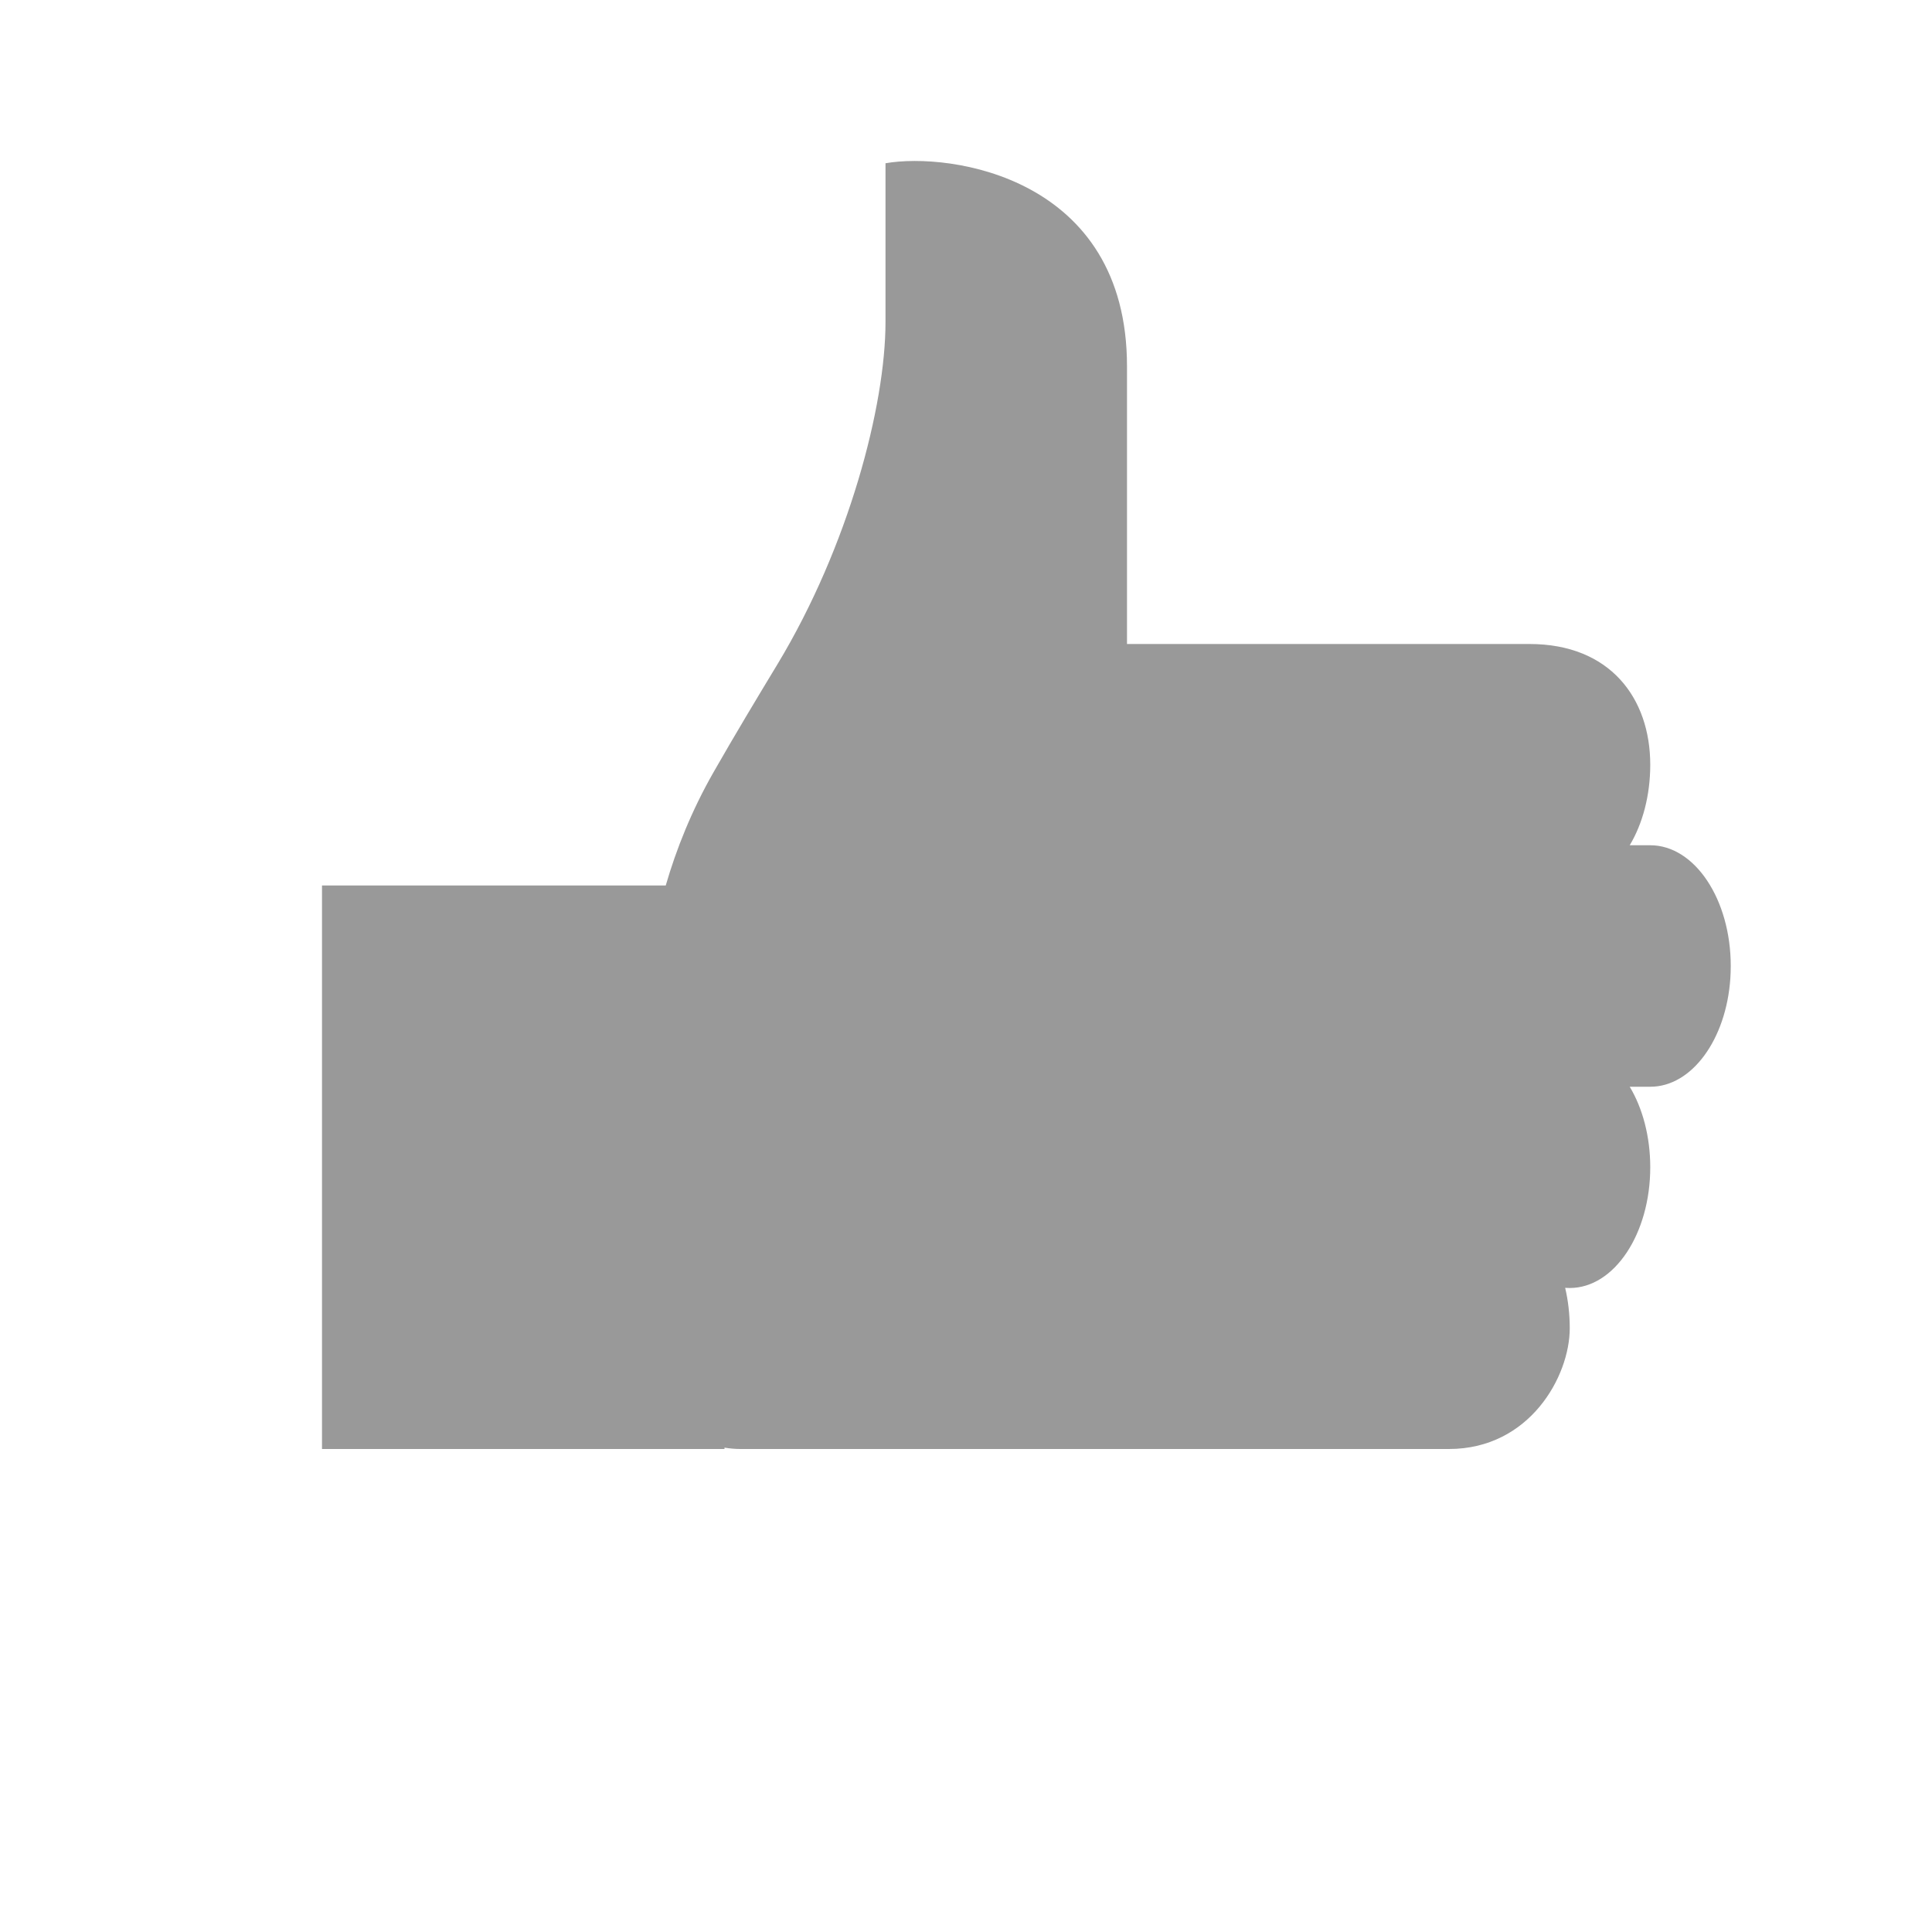
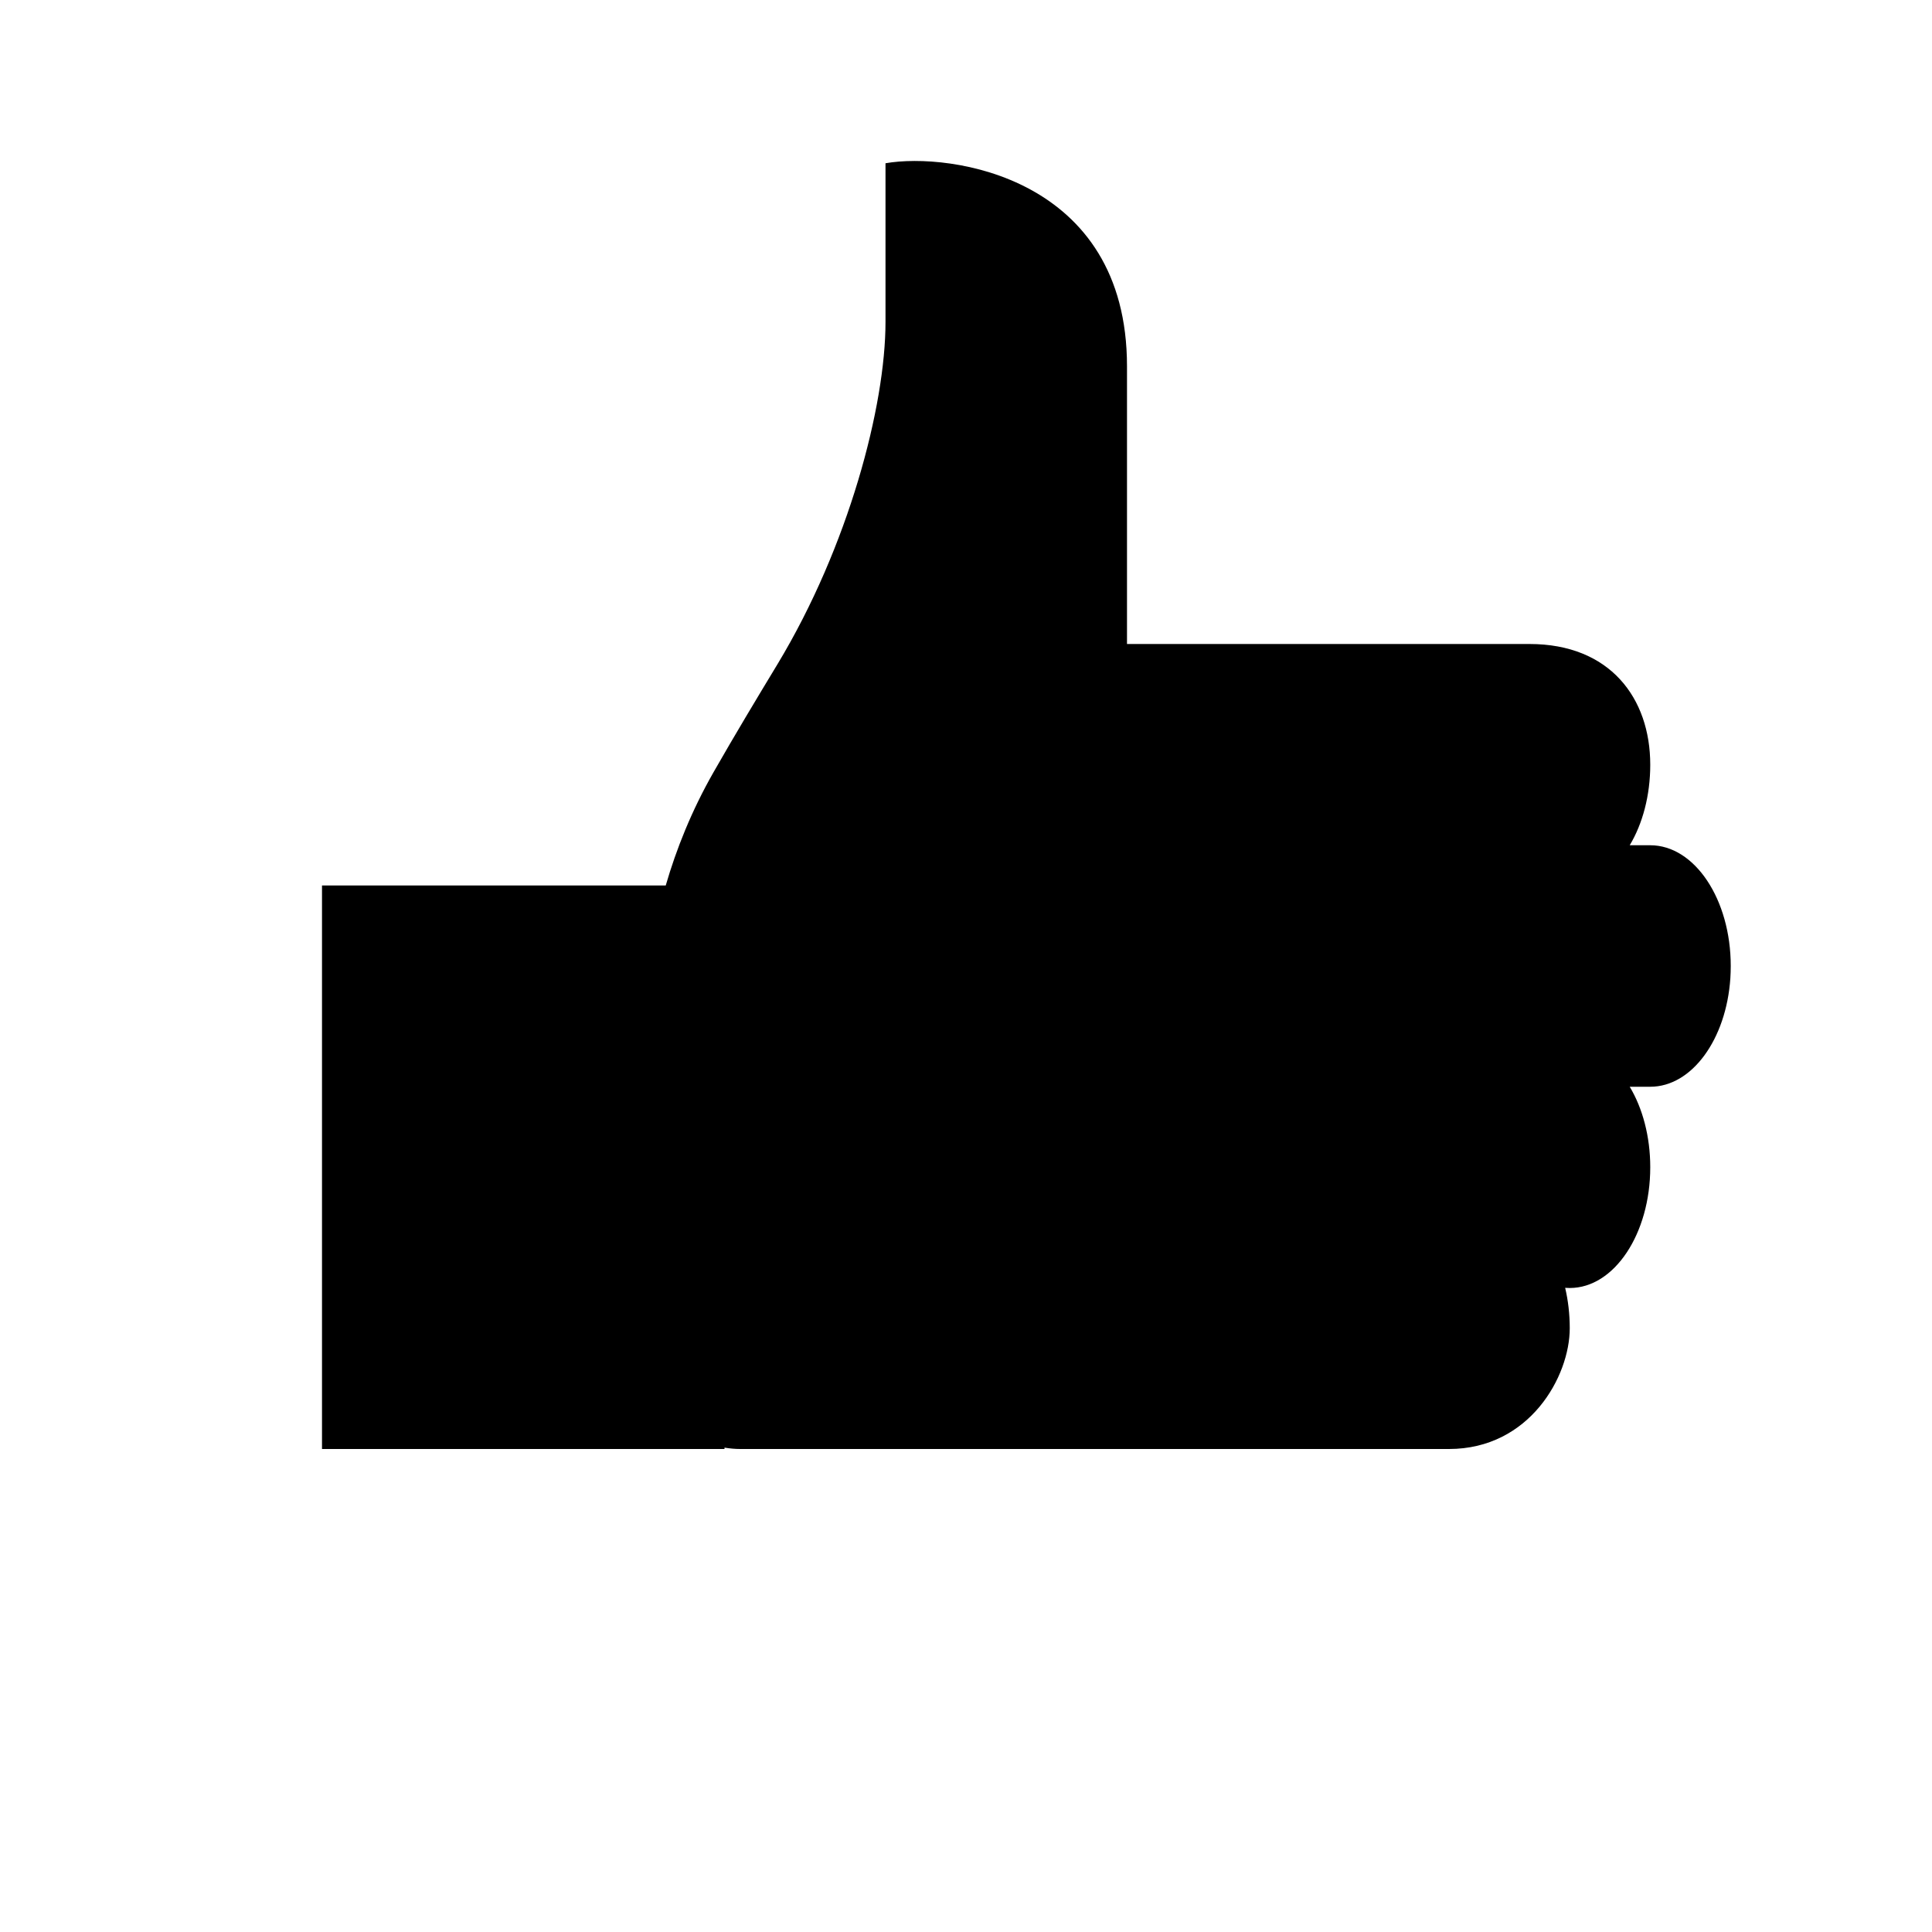
- <svg xmlns="http://www.w3.org/2000/svg" width="24" height="24" viewBox="0 0 24 24" fill="none">
-   <path d="M11 4C11 5.042 10.542 6.786 9.66 8.248C9.403 8.673 9.133 9.121 8.863 9.594C8.591 10.071 8.401 10.548 8.27 11H4V18H9V17.983C9.065 17.994 9.131 18 9.199 18L18 18C19 18 19.5 17.099 19.5 16.5C19.5 16.324 19.48 16.155 19.443 15.998C19.462 15.999 19.481 16 19.5 16C20.052 16 20.5 15.328 20.5 14.5C20.5 14.116 20.404 13.765 20.245 13.5L20.5 13.5C21.018 13.5 21.444 12.91 21.495 12.153C21.498 12.103 21.5 12.052 21.5 12C21.5 11.172 21.052 10.5 20.5 10.5L20.245 10.5C20.404 10.235 20.5 9.884 20.5 9.5C20.5 8.672 20 8 19 8H14V4.55C14 2.197 11.8 1.888 11 2.028V4Z" fill="#999999" />
+ <svg xmlns="http://www.w3.org/2000/svg" width="24" height="24" viewBox="0 0 24 24">
+   <path d="M11 4C11 5.042 10.542 6.786 9.66 8.248C9.403 8.673 9.133 9.121 8.863 9.594C8.591 10.071 8.401 10.548 8.27 11H4V18H9V17.983C9.065 17.994 9.131 18 9.199 18L18 18C19 18 19.5 17.099 19.5 16.5C19.5 16.324 19.48 16.155 19.443 15.998C19.462 15.999 19.481 16 19.5 16C20.052 16 20.5 15.328 20.5 14.5C20.5 14.116 20.404 13.765 20.245 13.5L20.5 13.5C21.018 13.5 21.444 12.91 21.495 12.153C21.498 12.103 21.5 12.052 21.5 12C21.5 11.172 21.052 10.5 20.5 10.5L20.245 10.5C20.404 10.235 20.5 9.884 20.5 9.5C20.5 8.672 20 8 19 8H14V4.55C14 2.197 11.8 1.888 11 2.028V4Z" />
</svg>
